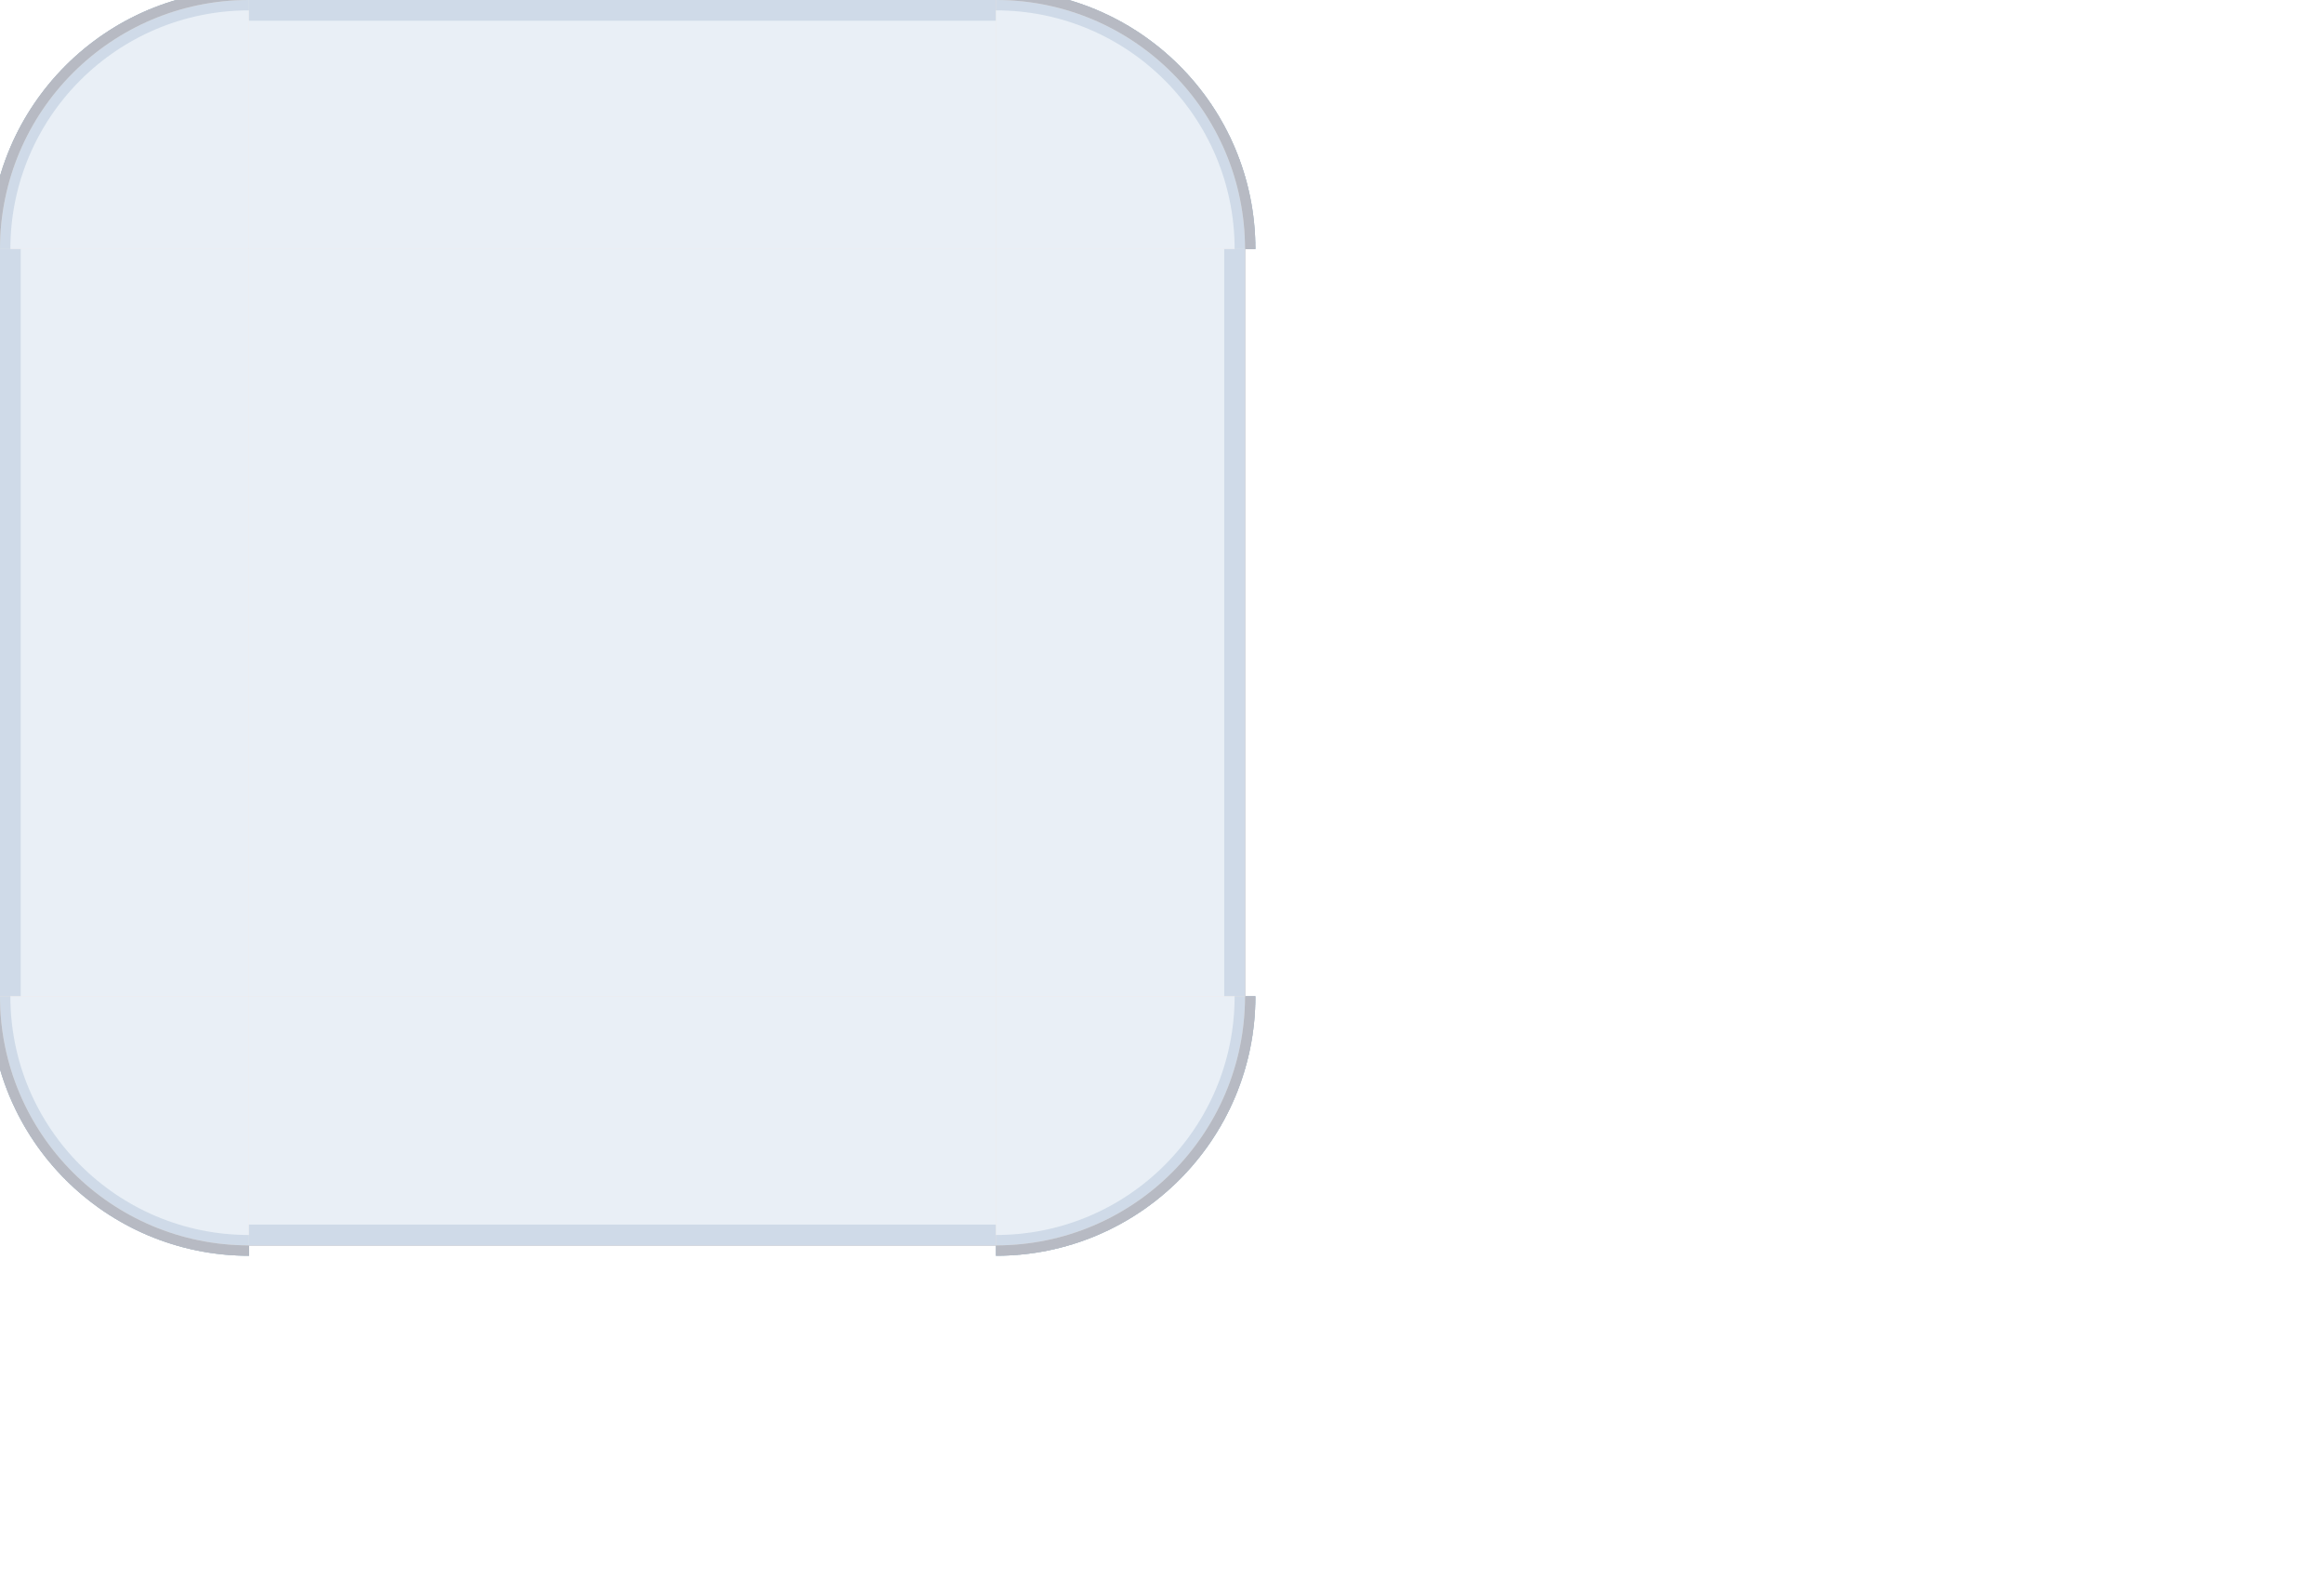
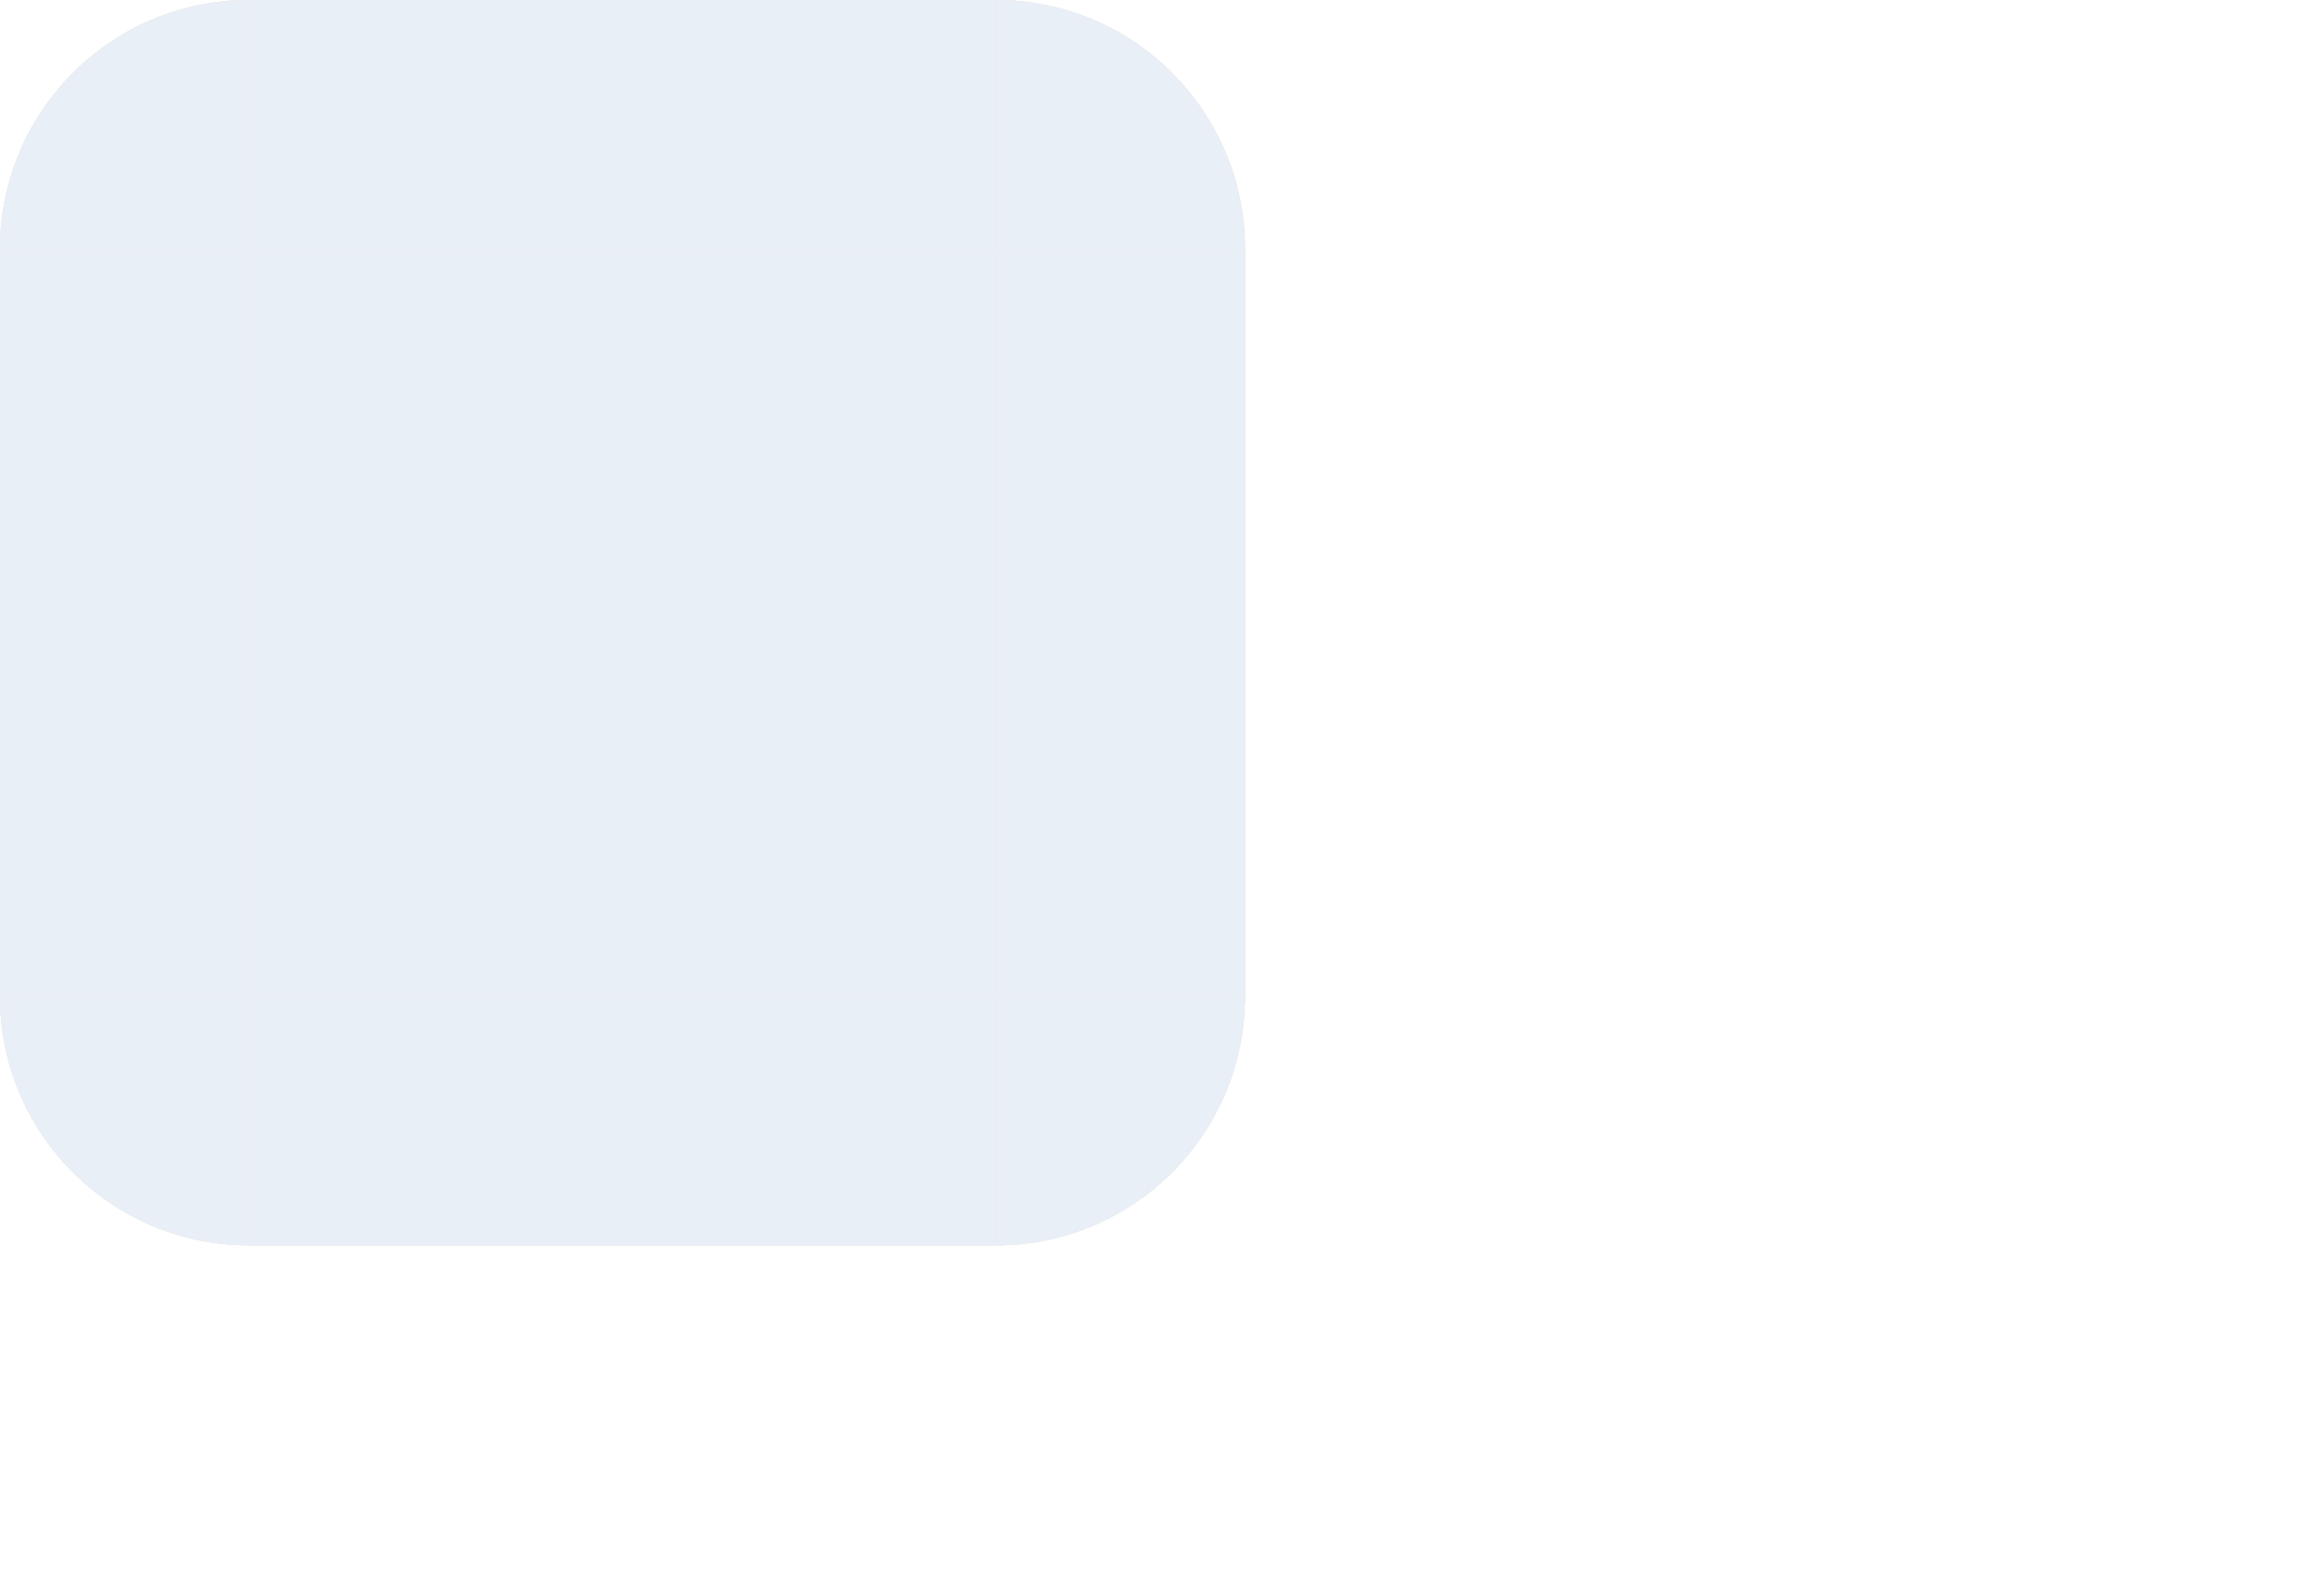
<svg xmlns="http://www.w3.org/2000/svg" width="112" height="76" viewBox="0 0 112 76">
  <g id="normal-topleft">
    <path d="M12 0 V12 H0 C0 5.373 5.373 0 12 0 Z" fill="#F0F4FA" />
-     <path d="M0 12 C0 5.373 5.373 0 12 0" fill="none" stroke="#BCCADA" stroke-width="1" stroke-opacity=".53" />
  </g>
  <g id="normal-top">
    <rect x="12" y="0" width="36" height="12" fill="#F0F4FA" />
-     <path d="M12 .5 H48" fill="none" stroke="#BCCADA" stroke-width="1" stroke-opacity=".53" />
  </g>
  <g id="normal-topright">
    <path d="M48 0 C54.627 0 60 5.373 60 12 H48 Z" fill="#F0F4FA" />
-     <path d="M48 0 C54.627 0 60 5.373 60 12" fill="none" stroke="#BCCADA" stroke-width="1" stroke-opacity=".53" />
  </g>
  <g id="normal-left">
    <rect x="0" y="12" width="12" height="36" fill="#F0F4FA" />
-     <path d="M.5 12 V48" fill="none" stroke="#BCCADA" stroke-width="1" stroke-opacity=".53" />
  </g>
  <g id="normal-center">
    <rect x="12" y="12" width="36" height="36" fill="#F0F4FA" />
  </g>
  <g id="normal-right">
    <rect x="48" y="12" width="12" height="36" fill="#F0F4FA" />
-     <path d="M59.5 12 V48" fill="none" stroke="#BCCADA" stroke-width="1" stroke-opacity=".53" />
  </g>
  <g id="normal-bottomleft">
    <path d="M0 48 H12 V60 C5.373 60 0 54.627 0 48 Z" fill="#F0F4FA" />
-     <path d="M0 48 C0 54.627 5.373 60 12 60" fill="none" stroke="#BCCADA" stroke-width="1" stroke-opacity=".53" />
  </g>
  <g id="normal-bottom">
    <rect x="12" y="48" width="36" height="12" fill="#F0F4FA" />
-     <path d="M12 59.5 H48" fill="none" stroke="#BCCADA" stroke-width="1" stroke-opacity=".53" />
  </g>
  <g id="normal-bottomright">
    <path d="M48 48 H60 C60 54.627 54.627 60 48 60 Z" fill="#F0F4FA" />
-     <path d="M48 60 C54.627 60 60 54.627 60 48" fill="none" stroke="#BCCADA" stroke-width="1" stroke-opacity=".53" />
  </g>
  <g id="hover-topleft">
    <path d="M12 0 V12 H0 C0 5.373 5.373 0 12 0 Z" fill="#E1EBF7" />
-     <path d="M0 12 C0 5.373 5.373 0 12 0" fill="none" stroke="#92B3D1" stroke-width="1" stroke-opacity=".53" />
  </g>
  <g id="hover-top">
    <rect x="12" y="0" width="36" height="12" fill="#E1EBF7" />
-     <path d="M12 .5 H48" fill="none" stroke="#92B3D1" stroke-width="1" stroke-opacity=".53" />
  </g>
  <g id="hover-topright">
    <path d="M48 0 C54.627 0 60 5.373 60 12 H48 Z" fill="#E1EBF7" />
-     <path d="M48 0 C54.627 0 60 5.373 60 12" fill="none" stroke="#92B3D1" stroke-width="1" stroke-opacity=".53" />
  </g>
  <g id="hover-left">
    <rect x="0" y="12" width="12" height="36" fill="#E1EBF7" />
-     <path d="M.5 12 V48" fill="none" stroke="#92B3D1" stroke-width="1" stroke-opacity=".53" />
  </g>
  <g id="hover-center">
    <rect x="12" y="12" width="36" height="36" fill="#E1EBF7" />
  </g>
  <g id="hover-right">
    <rect x="48" y="12" width="12" height="36" fill="#E1EBF7" />
-     <path d="M59.5 12 V48" fill="none" stroke="#92B3D1" stroke-width="1" stroke-opacity=".53" />
  </g>
  <g id="hover-bottomleft">
    <path d="M0 48 H12 V60 C5.373 60 0 54.627 0 48 Z" fill="#E1EBF7" />
-     <path d="M0 48 C0 54.627 5.373 60 12 60" fill="none" stroke="#92B3D1" stroke-width="1" stroke-opacity=".53" />
  </g>
  <g id="hover-bottom">
    <rect x="12" y="48" width="36" height="12" fill="#E1EBF7" />
-     <path d="M12 59.5 H48" fill="none" stroke="#92B3D1" stroke-width="1" stroke-opacity=".53" />
  </g>
  <g id="hover-bottomright">
    <path d="M48 48 H60 C60 54.627 54.627 60 48 60 Z" fill="#E1EBF7" />
-     <path d="M48 60 C54.627 60 60 54.627 60 48" fill="none" stroke="#92B3D1" stroke-width="1" stroke-opacity=".53" />
  </g>
  <g id="focus-topleft">
    <path d="M12 0 V12 H0 C0 5.373 5.373 0 12 0 Z" fill="#D4E9FC" />
-     <path d="M0 12 C0 5.373 5.373 0 12 0" fill="none" stroke="#4A9FDA" stroke-width="1" stroke-opacity=".53" />
  </g>
  <g id="focus-top">
    <rect x="12" y="0" width="36" height="12" fill="#D4E9FC" />
-     <path d="M12 .5 H48" fill="none" stroke="#4A9FDA" stroke-width="1" stroke-opacity=".53" />
  </g>
  <g id="focus-topright">
    <path d="M48 0 C54.627 0 60 5.373 60 12 H48 Z" fill="#D4E9FC" />
-     <path d="M48 0 C54.627 0 60 5.373 60 12" fill="none" stroke="#4A9FDA" stroke-width="1" stroke-opacity=".53" />
  </g>
  <g id="focus-left">
    <rect x="0" y="12" width="12" height="36" fill="#D4E9FC" />
-     <path d="M.5 12 V48" fill="none" stroke="#4A9FDA" stroke-width="1" stroke-opacity=".53" />
  </g>
  <g id="focus-center">
    <rect x="12" y="12" width="36" height="36" fill="#D4E9FC" />
  </g>
  <g id="focus-right">
    <rect x="48" y="12" width="12" height="36" fill="#D4E9FC" />
-     <path d="M59.5 12 V48" fill="none" stroke="#4A9FDA" stroke-width="1" stroke-opacity=".53" />
  </g>
  <g id="focus-bottomleft">
    <path d="M0 48 H12 V60 C5.373 60 0 54.627 0 48 Z" fill="#D4E9FC" />
-     <path d="M0 48 C0 54.627 5.373 60 12 60" fill="none" stroke="#4A9FDA" stroke-width="1" stroke-opacity=".53" />
  </g>
  <g id="focus-bottom">
    <rect x="12" y="48" width="36" height="12" fill="#D4E9FC" />
-     <path d="M12 59.5 H48" fill="none" stroke="#4A9FDA" stroke-width="1" stroke-opacity=".53" />
  </g>
  <g id="focus-bottomright">
    <path d="M48 48 H60 C60 54.627 54.627 60 48 60 Z" fill="#D4E9FC" />
-     <path d="M48 60 C54.627 60 60 54.627 60 48" fill="none" stroke="#4A9FDA" stroke-width="1" stroke-opacity=".53" />
  </g>
  <g id="attention-topleft">
    <path d="M12 0 V12 H0 C0 5.373 5.373 0 12 0 Z" fill="#FBE8D9" />
-     <path d="M0 12 C0 5.373 5.373 0 12 0" fill="none" stroke="#EAA47C" stroke-width="1" stroke-opacity=".53" />
  </g>
  <g id="attention-top">
    <rect x="12" y="0" width="36" height="12" fill="#FBE8D9" />
-     <path d="M12 .5 H48" fill="none" stroke="#EAA47C" stroke-width="1" stroke-opacity=".53" />
  </g>
  <g id="attention-topright">
    <path d="M48 0 C54.627 0 60 5.373 60 12 H48 Z" fill="#FBE8D9" />
-     <path d="M48 0 C54.627 0 60 5.373 60 12" fill="none" stroke="#EAA47C" stroke-width="1" stroke-opacity=".53" />
  </g>
  <g id="attention-left">
    <rect x="0" y="12" width="12" height="36" fill="#FBE8D9" />
-     <path d="M.5 12 V48" fill="none" stroke="#EAA47C" stroke-width="1" stroke-opacity=".53" />
  </g>
  <g id="attention-center">
    <rect x="12" y="12" width="36" height="36" fill="#FBE8D9" />
  </g>
  <g id="attention-right">
    <rect x="48" y="12" width="12" height="36" fill="#FBE8D9" />
-     <path d="M59.5 12 V48" fill="none" stroke="#EAA47C" stroke-width="1" stroke-opacity=".53" />
  </g>
  <g id="attention-bottomleft">
    <path d="M0 48 H12 V60 C5.373 60 0 54.627 0 48 Z" fill="#FBE8D9" />
-     <path d="M0 48 C0 54.627 5.373 60 12 60" fill="none" stroke="#EAA47C" stroke-width="1" stroke-opacity=".53" />
  </g>
  <g id="attention-bottom">
    <rect x="12" y="48" width="36" height="12" fill="#FBE8D9" />
-     <path d="M12 59.5 H48" fill="none" stroke="#EAA47C" stroke-width="1" stroke-opacity=".53" />
  </g>
  <g id="attention-bottomright">
    <path d="M48 48 H60 C60 54.627 54.627 60 48 60 Z" fill="#FBE8D9" />
-     <path d="M48 60 C54.627 60 60 54.627 60 48" fill="none" stroke="#EAA47C" stroke-width="1" stroke-opacity=".53" />
  </g>
  <g id="minimized-topleft">
    <path d="M12 0 V12 H0 C0 5.373 5.373 0 12 0 Z" fill="#E9EFF6" />
-     <path d="M0 12 C0 5.373 5.373 0 12 0" fill="none" stroke="#B8C9DB" stroke-width="1" stroke-opacity=".53" />
  </g>
  <g id="minimized-top">
    <rect x="12" y="0" width="36" height="12" fill="#E9EFF6" />
-     <path d="M12 .5 H48" fill="none" stroke="#B8C9DB" stroke-width="1" stroke-opacity=".53" />
  </g>
  <g id="minimized-topright">
    <path d="M48 0 C54.627 0 60 5.373 60 12 H48 Z" fill="#E9EFF6" />
-     <path d="M48 0 C54.627 0 60 5.373 60 12" fill="none" stroke="#B8C9DB" stroke-width="1" stroke-opacity=".53" />
  </g>
  <g id="minimized-left">
    <rect x="0" y="12" width="12" height="36" fill="#E9EFF6" />
-     <path d="M.5 12 V48" fill="none" stroke="#B8C9DB" stroke-width="1" stroke-opacity=".53" />
  </g>
  <g id="minimized-center">
    <rect x="12" y="12" width="36" height="36" fill="#E9EFF6" />
  </g>
  <g id="minimized-right">
    <rect x="48" y="12" width="12" height="36" fill="#E9EFF6" />
-     <path d="M59.5 12 V48" fill="none" stroke="#B8C9DB" stroke-width="1" stroke-opacity=".53" />
  </g>
  <g id="minimized-bottomleft">
    <path d="M0 48 H12 V60 C5.373 60 0 54.627 0 48 Z" fill="#E9EFF6" />
-     <path d="M0 48 C0 54.627 5.373 60 12 60" fill="none" stroke="#B8C9DB" stroke-width="1" stroke-opacity=".53" />
  </g>
  <g id="minimized-bottom">
    <rect x="12" y="48" width="36" height="12" fill="#E9EFF6" />
-     <path d="M12 59.5 H48" fill="none" stroke="#B8C9DB" stroke-width="1" stroke-opacity=".53" />
  </g>
  <g id="minimized-bottomright">
    <path d="M48 48 H60 C60 54.627 54.627 60 48 60 Z" fill="#E9EFF6" />
-     <path d="M48 60 C54.627 60 60 54.627 60 48" fill="none" stroke="#B8C9DB" stroke-width="1" stroke-opacity=".53" />
  </g>
  <rect id="hint-top-margin" x="72" y="4" width="2" height="10" fill="#000" fill-opacity="0" />
  <rect id="hint-right-margin" x="76" y="4" width="10" height="2" fill="#000" fill-opacity="0" />
  <rect id="hint-bottom-margin" x="88" y="4" width="2" height="10" fill="#000" fill-opacity="0" />
  <rect id="hint-left-margin" x="92" y="4" width="10" height="2" fill="#000" fill-opacity="0" />
</svg>
